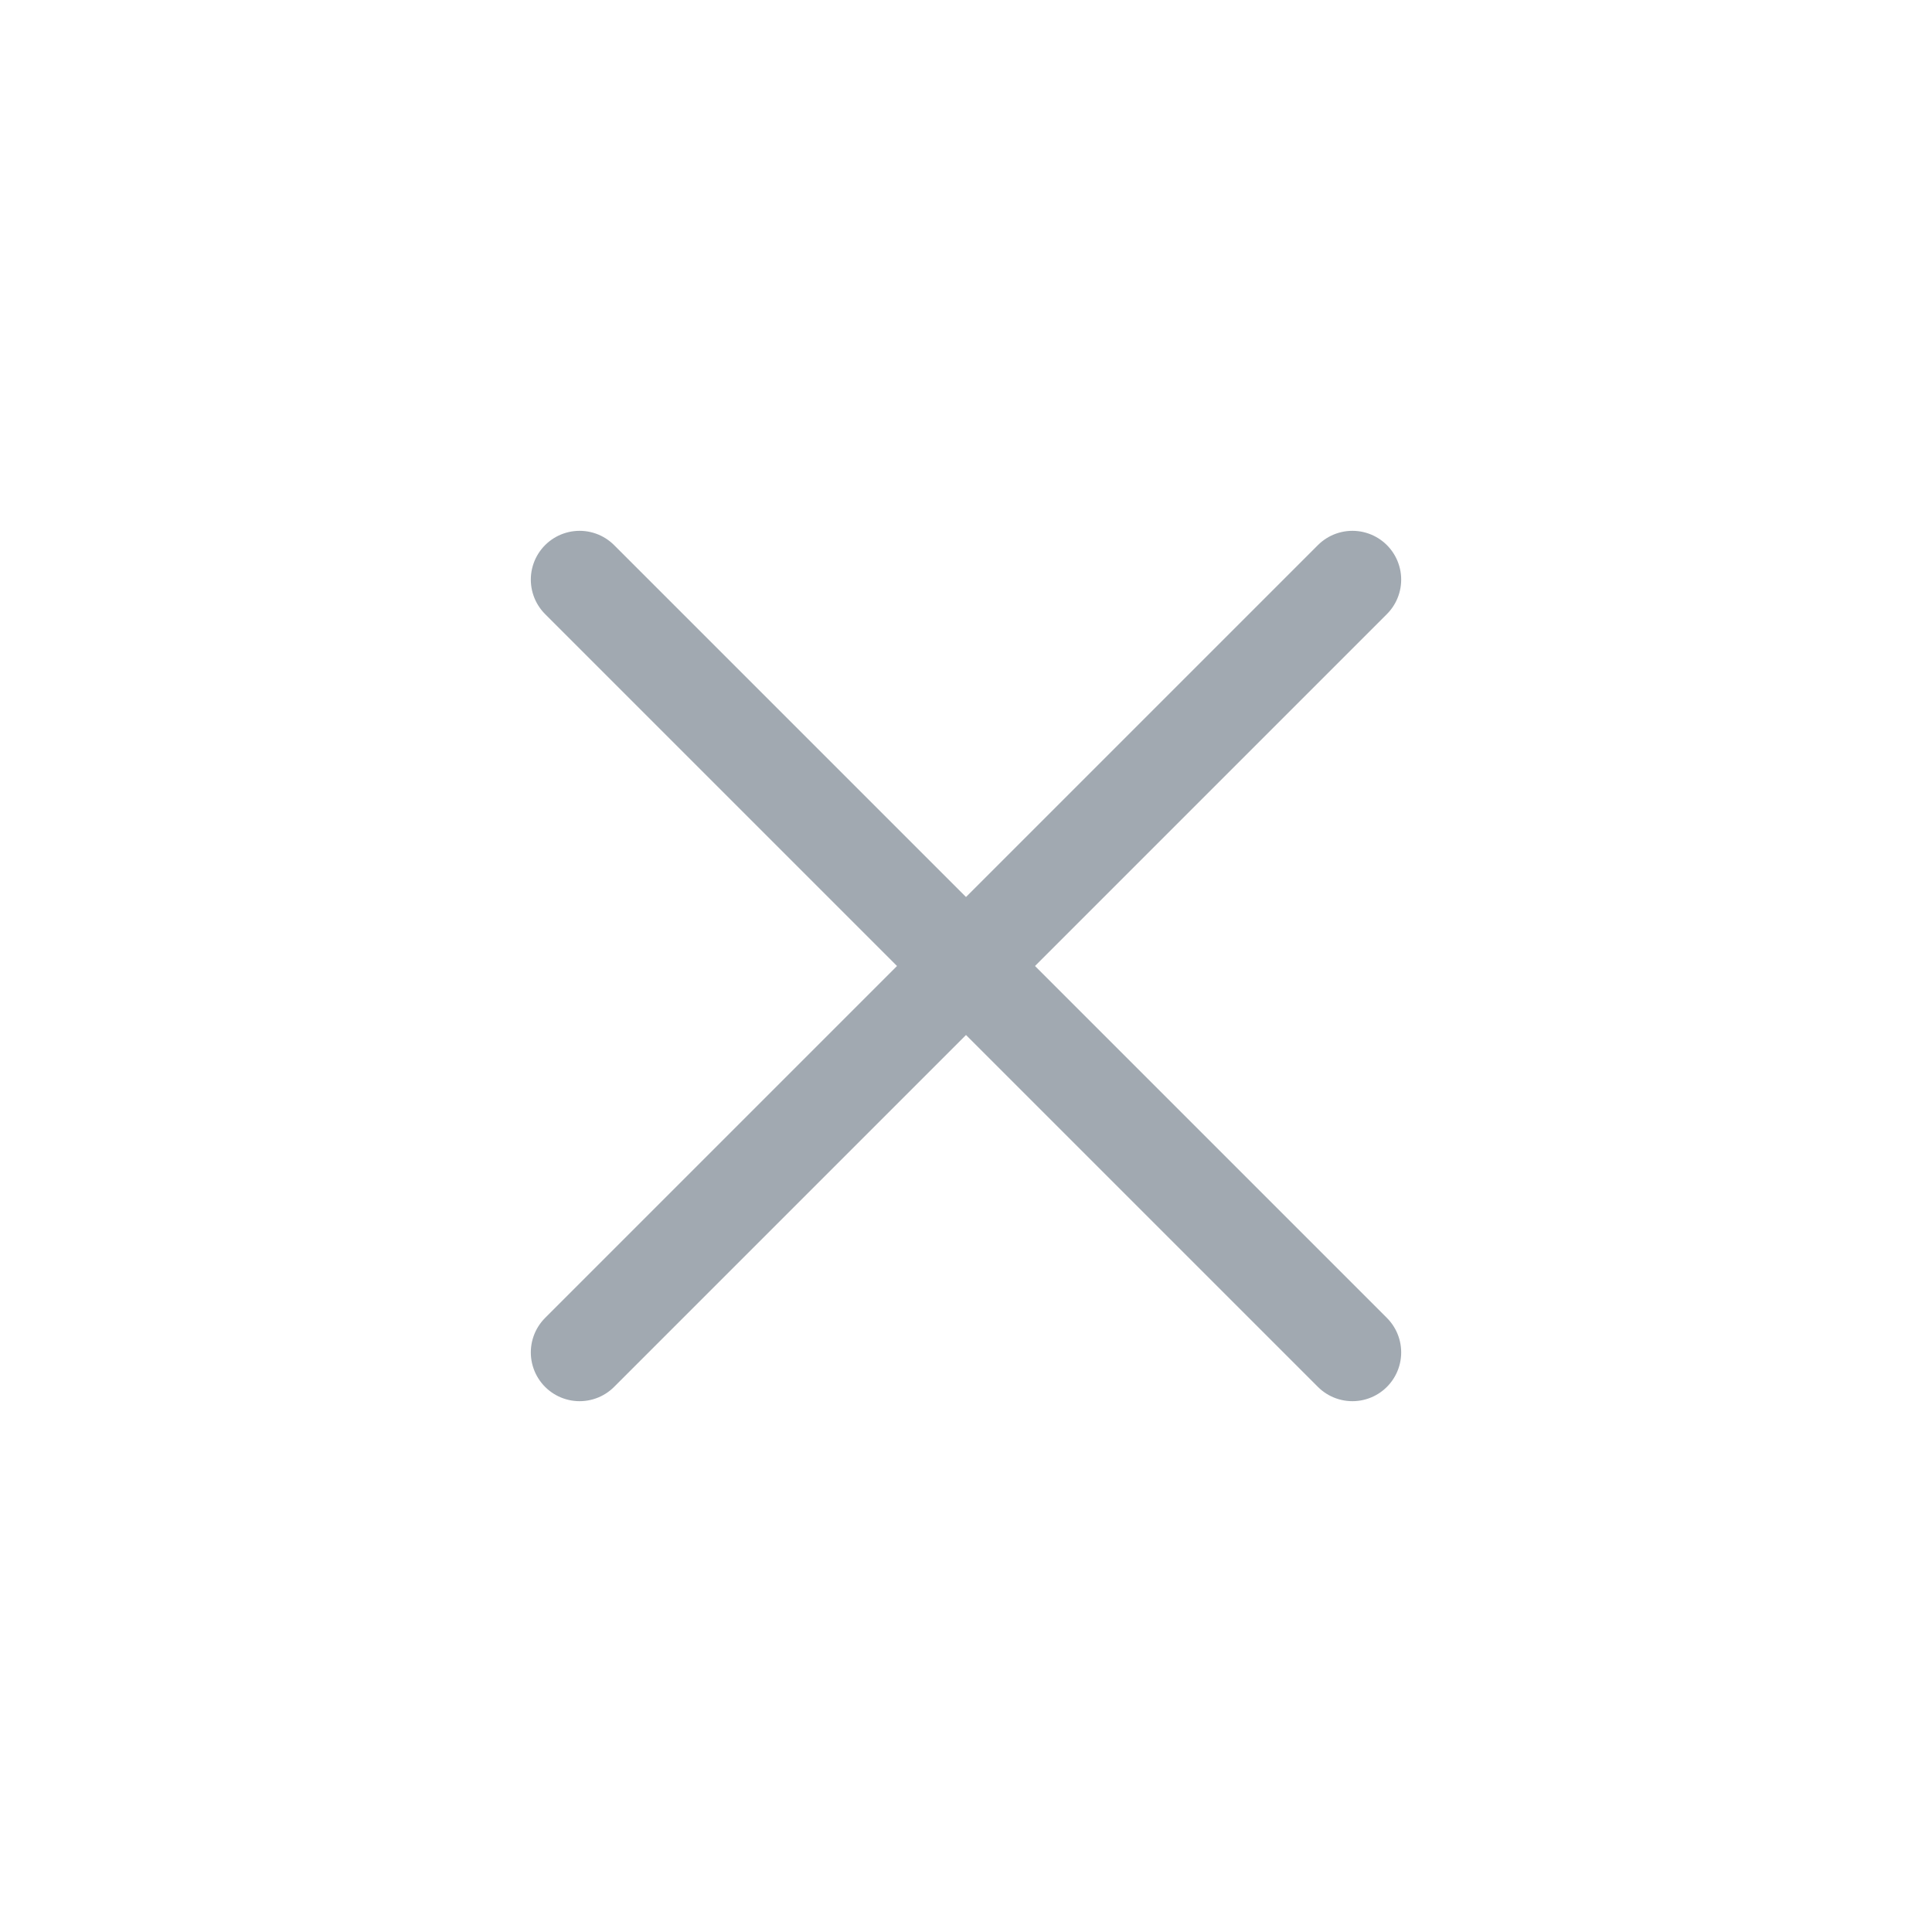
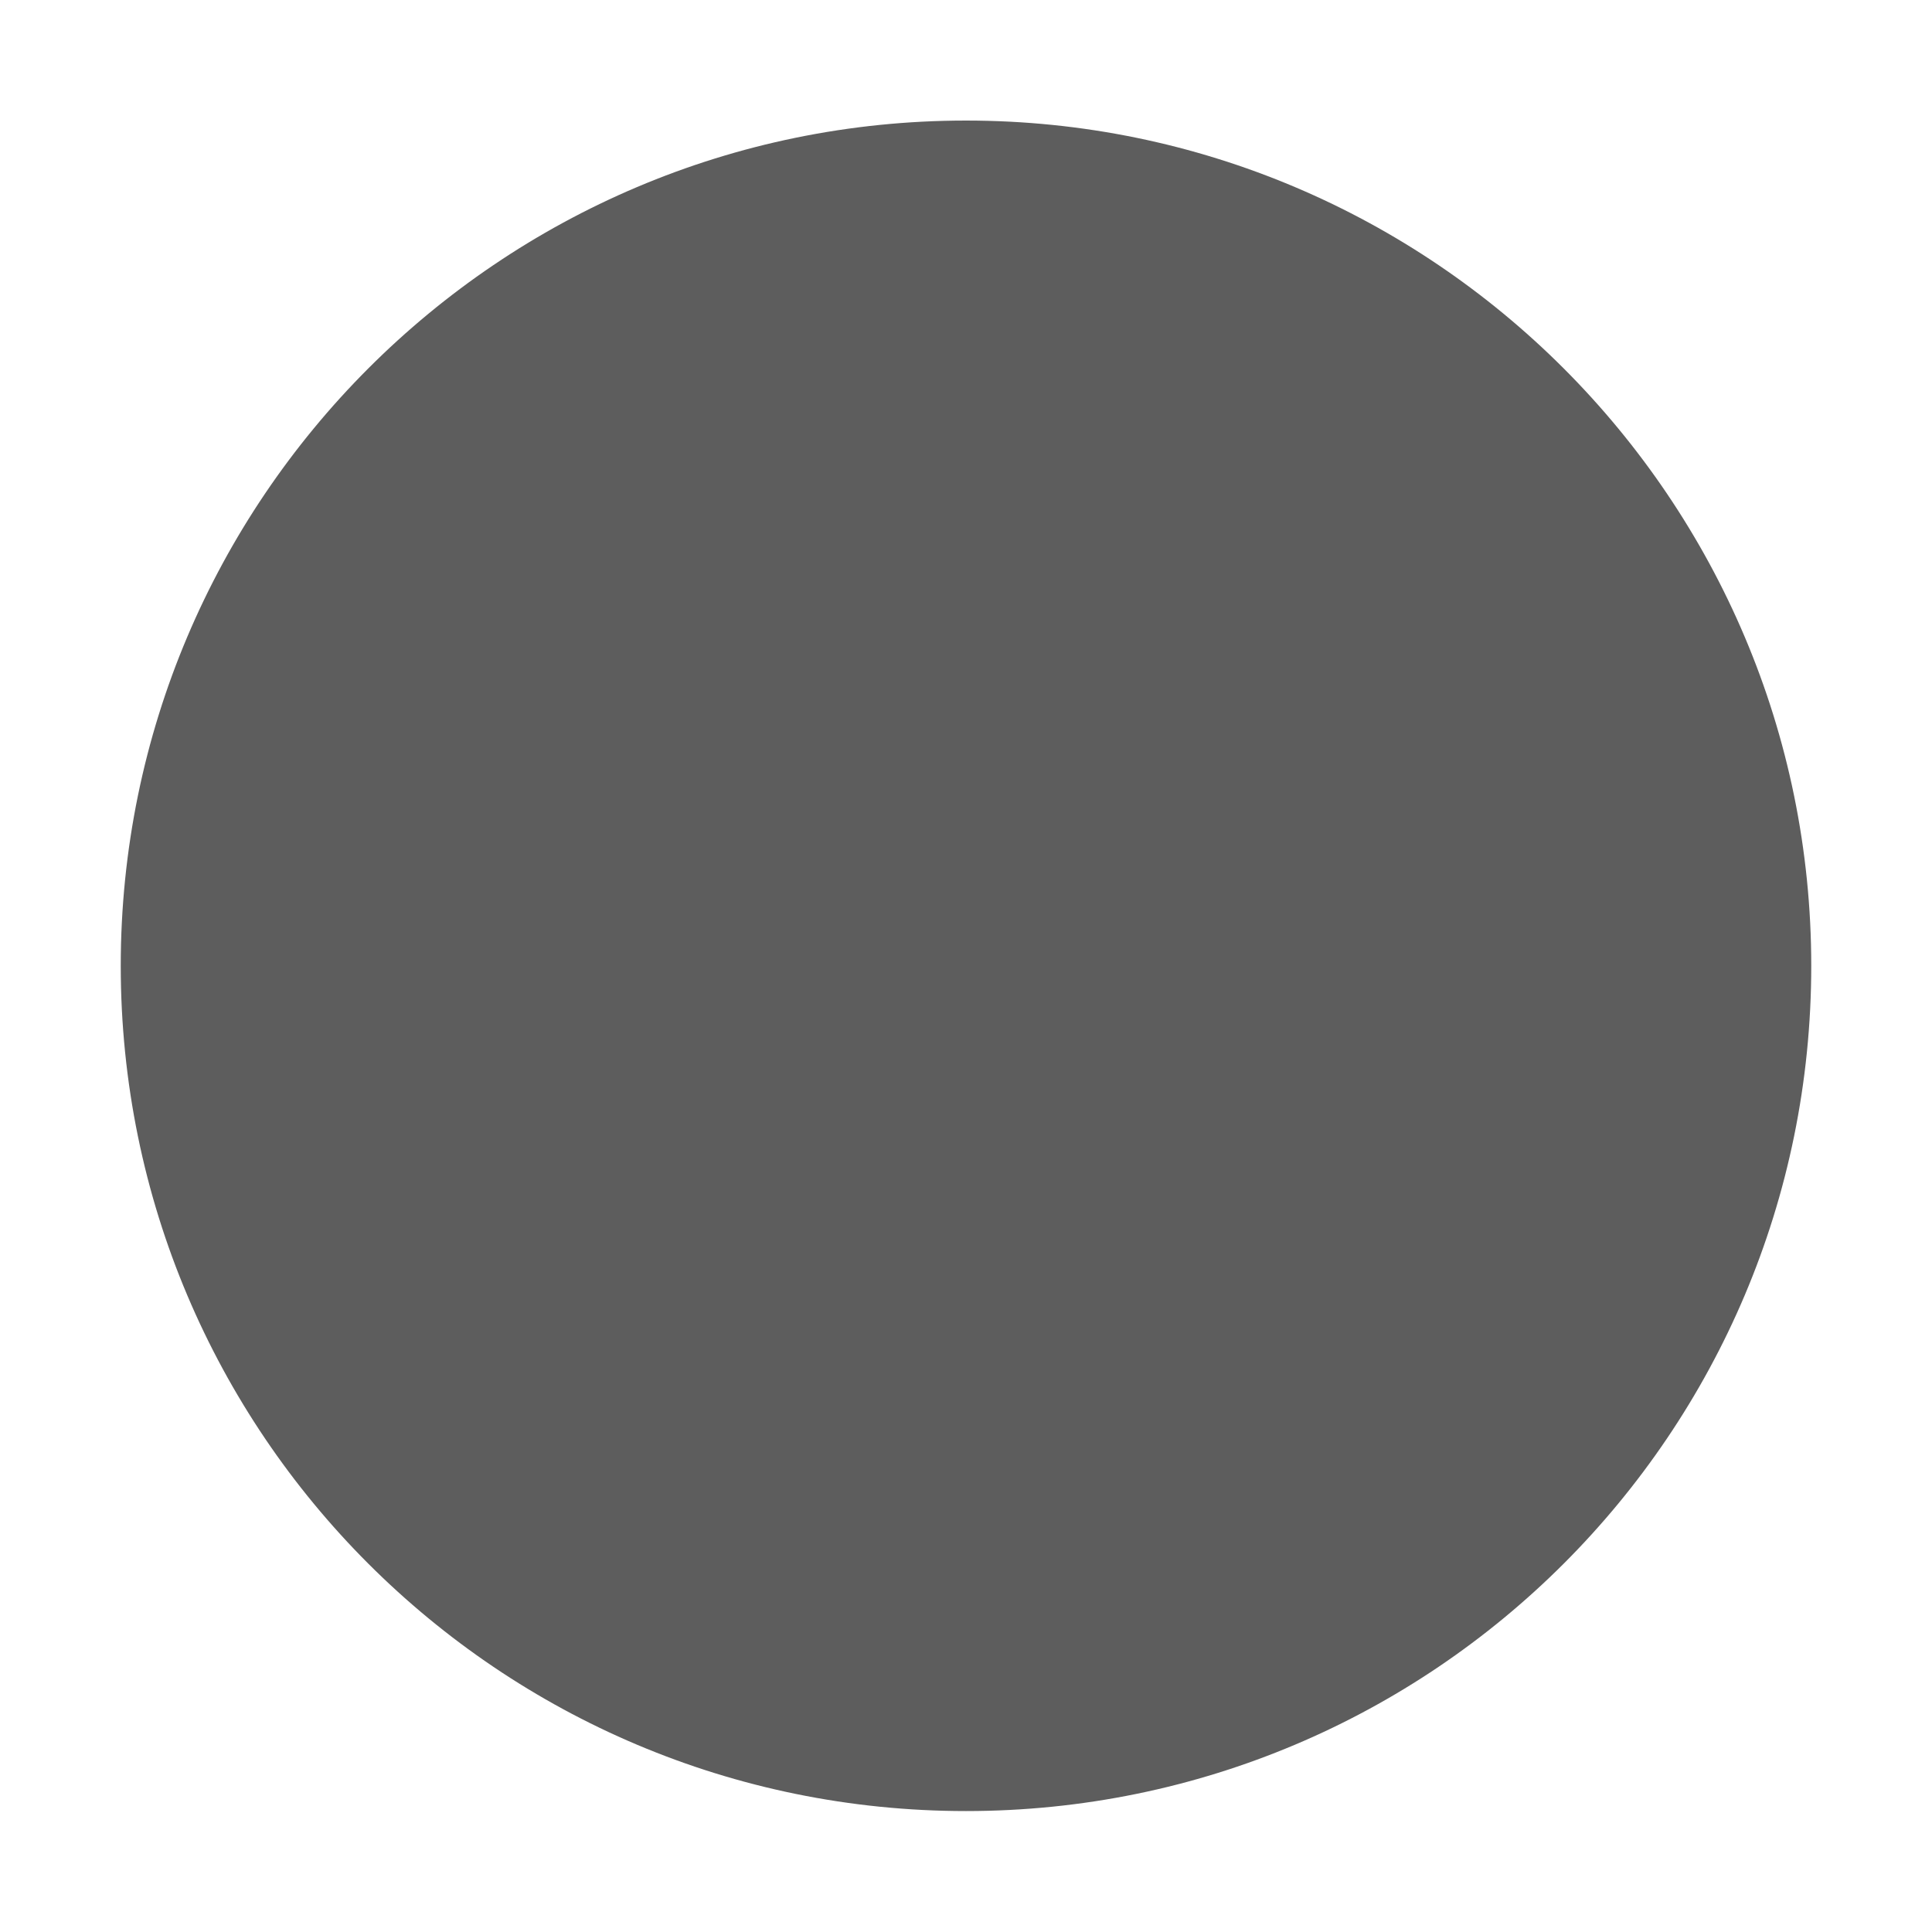
<svg xmlns="http://www.w3.org/2000/svg" viewBox="0 0 50 50" version="1.2" baseProfile="tiny">
  <defs>
</defs>
  <g fill="none" stroke="black" stroke-width="1" fill-rule="evenodd" stroke-linecap="square" stroke-linejoin="bevel">
-     <g fill="none" stroke="#a1a9b1" stroke-opacity="1" stroke-width="1.01" stroke-linecap="round" stroke-linejoin="miter" stroke-miterlimit="2" transform="matrix(2.5,0,0,2.5,2.5,2.5)" font-family="JetBrainsMono Nerd Font" font-size="10" font-weight="400" font-style="normal">
-       <polyline fill="none" vector-effect="none" points="5,5 13,13 " />
-       <polyline fill="none" vector-effect="none" points="13,5 5,13 " />
+     <g fill="#000000" fill-opacity="1" stroke="none" transform="matrix(3.125,0,0,3.125,-915.625,839.493)" font-family="SF Pro" font-size="10" font-weight="400" font-style="normal" opacity="0">
+       <rect x="293" y="-268.638" width="16" height="16" />
    </g>
-     <g fill="none" stroke="#000000" stroke-opacity="1" stroke-width="1" stroke-linecap="square" stroke-linejoin="bevel" transform="matrix(1,0,0,1,0,0)" font-family="JetBrainsMono Nerd Font" font-size="10" font-weight="400" font-style="normal">
+     <g fill="#5d5d5d" fill-opacity="1" stroke="none" transform="matrix(3.125,0,0,3.125,-12.5,-3226.13)" font-family="SF Pro" font-size="10" font-weight="400" font-style="normal">
+       <path vector-effect="none" fill-rule="evenodd" d="M12,1047.36 C15.866,1047.36 19,1044.23 19,1040.36 C19,1036.5 15.866,1033.36 12,1033.36 C8.134,1033.36 5,1036.5 5,1040.36 C5,1044.23 8.134,1047.36 12,1047.36 " />
+     </g>
+     <g fill="none" stroke="#000000" stroke-opacity="1" stroke-width="1" stroke-linecap="square" stroke-linejoin="bevel" transform="matrix(1,0,0,1,0,0)" font-family="SF Pro" font-size="10" font-weight="400" font-style="normal">
</g>
  </g>
</svg>
